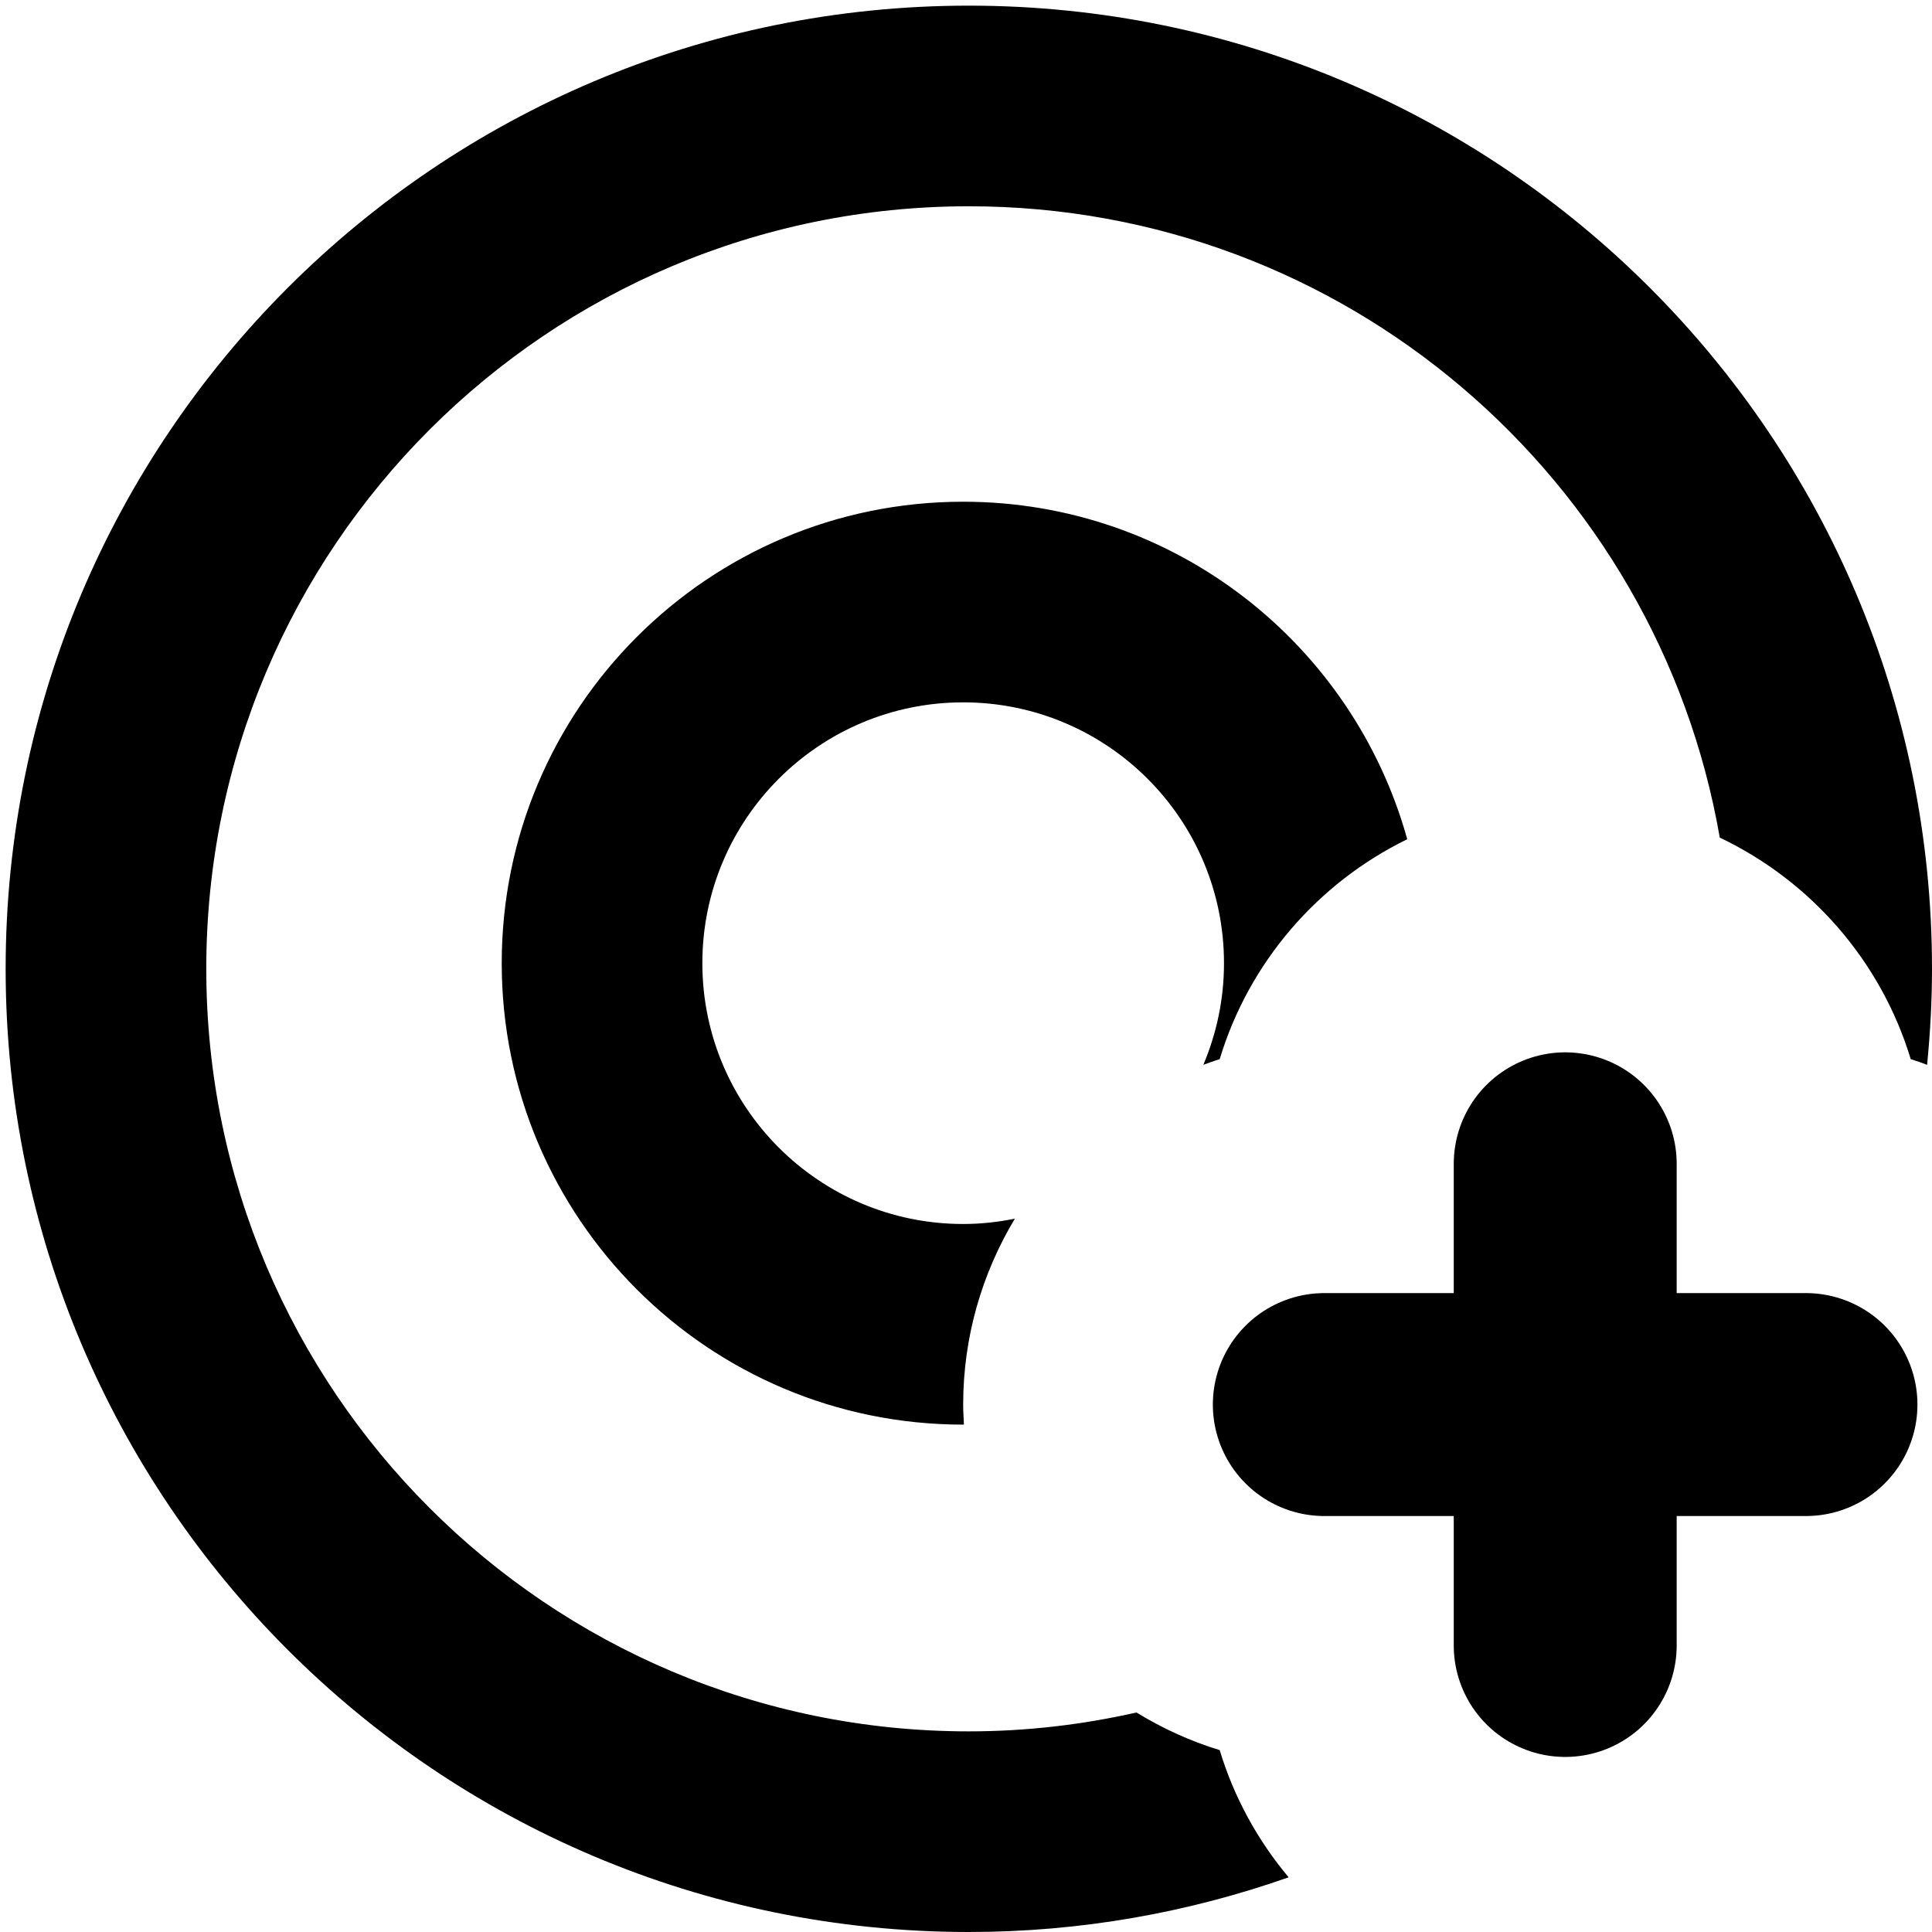
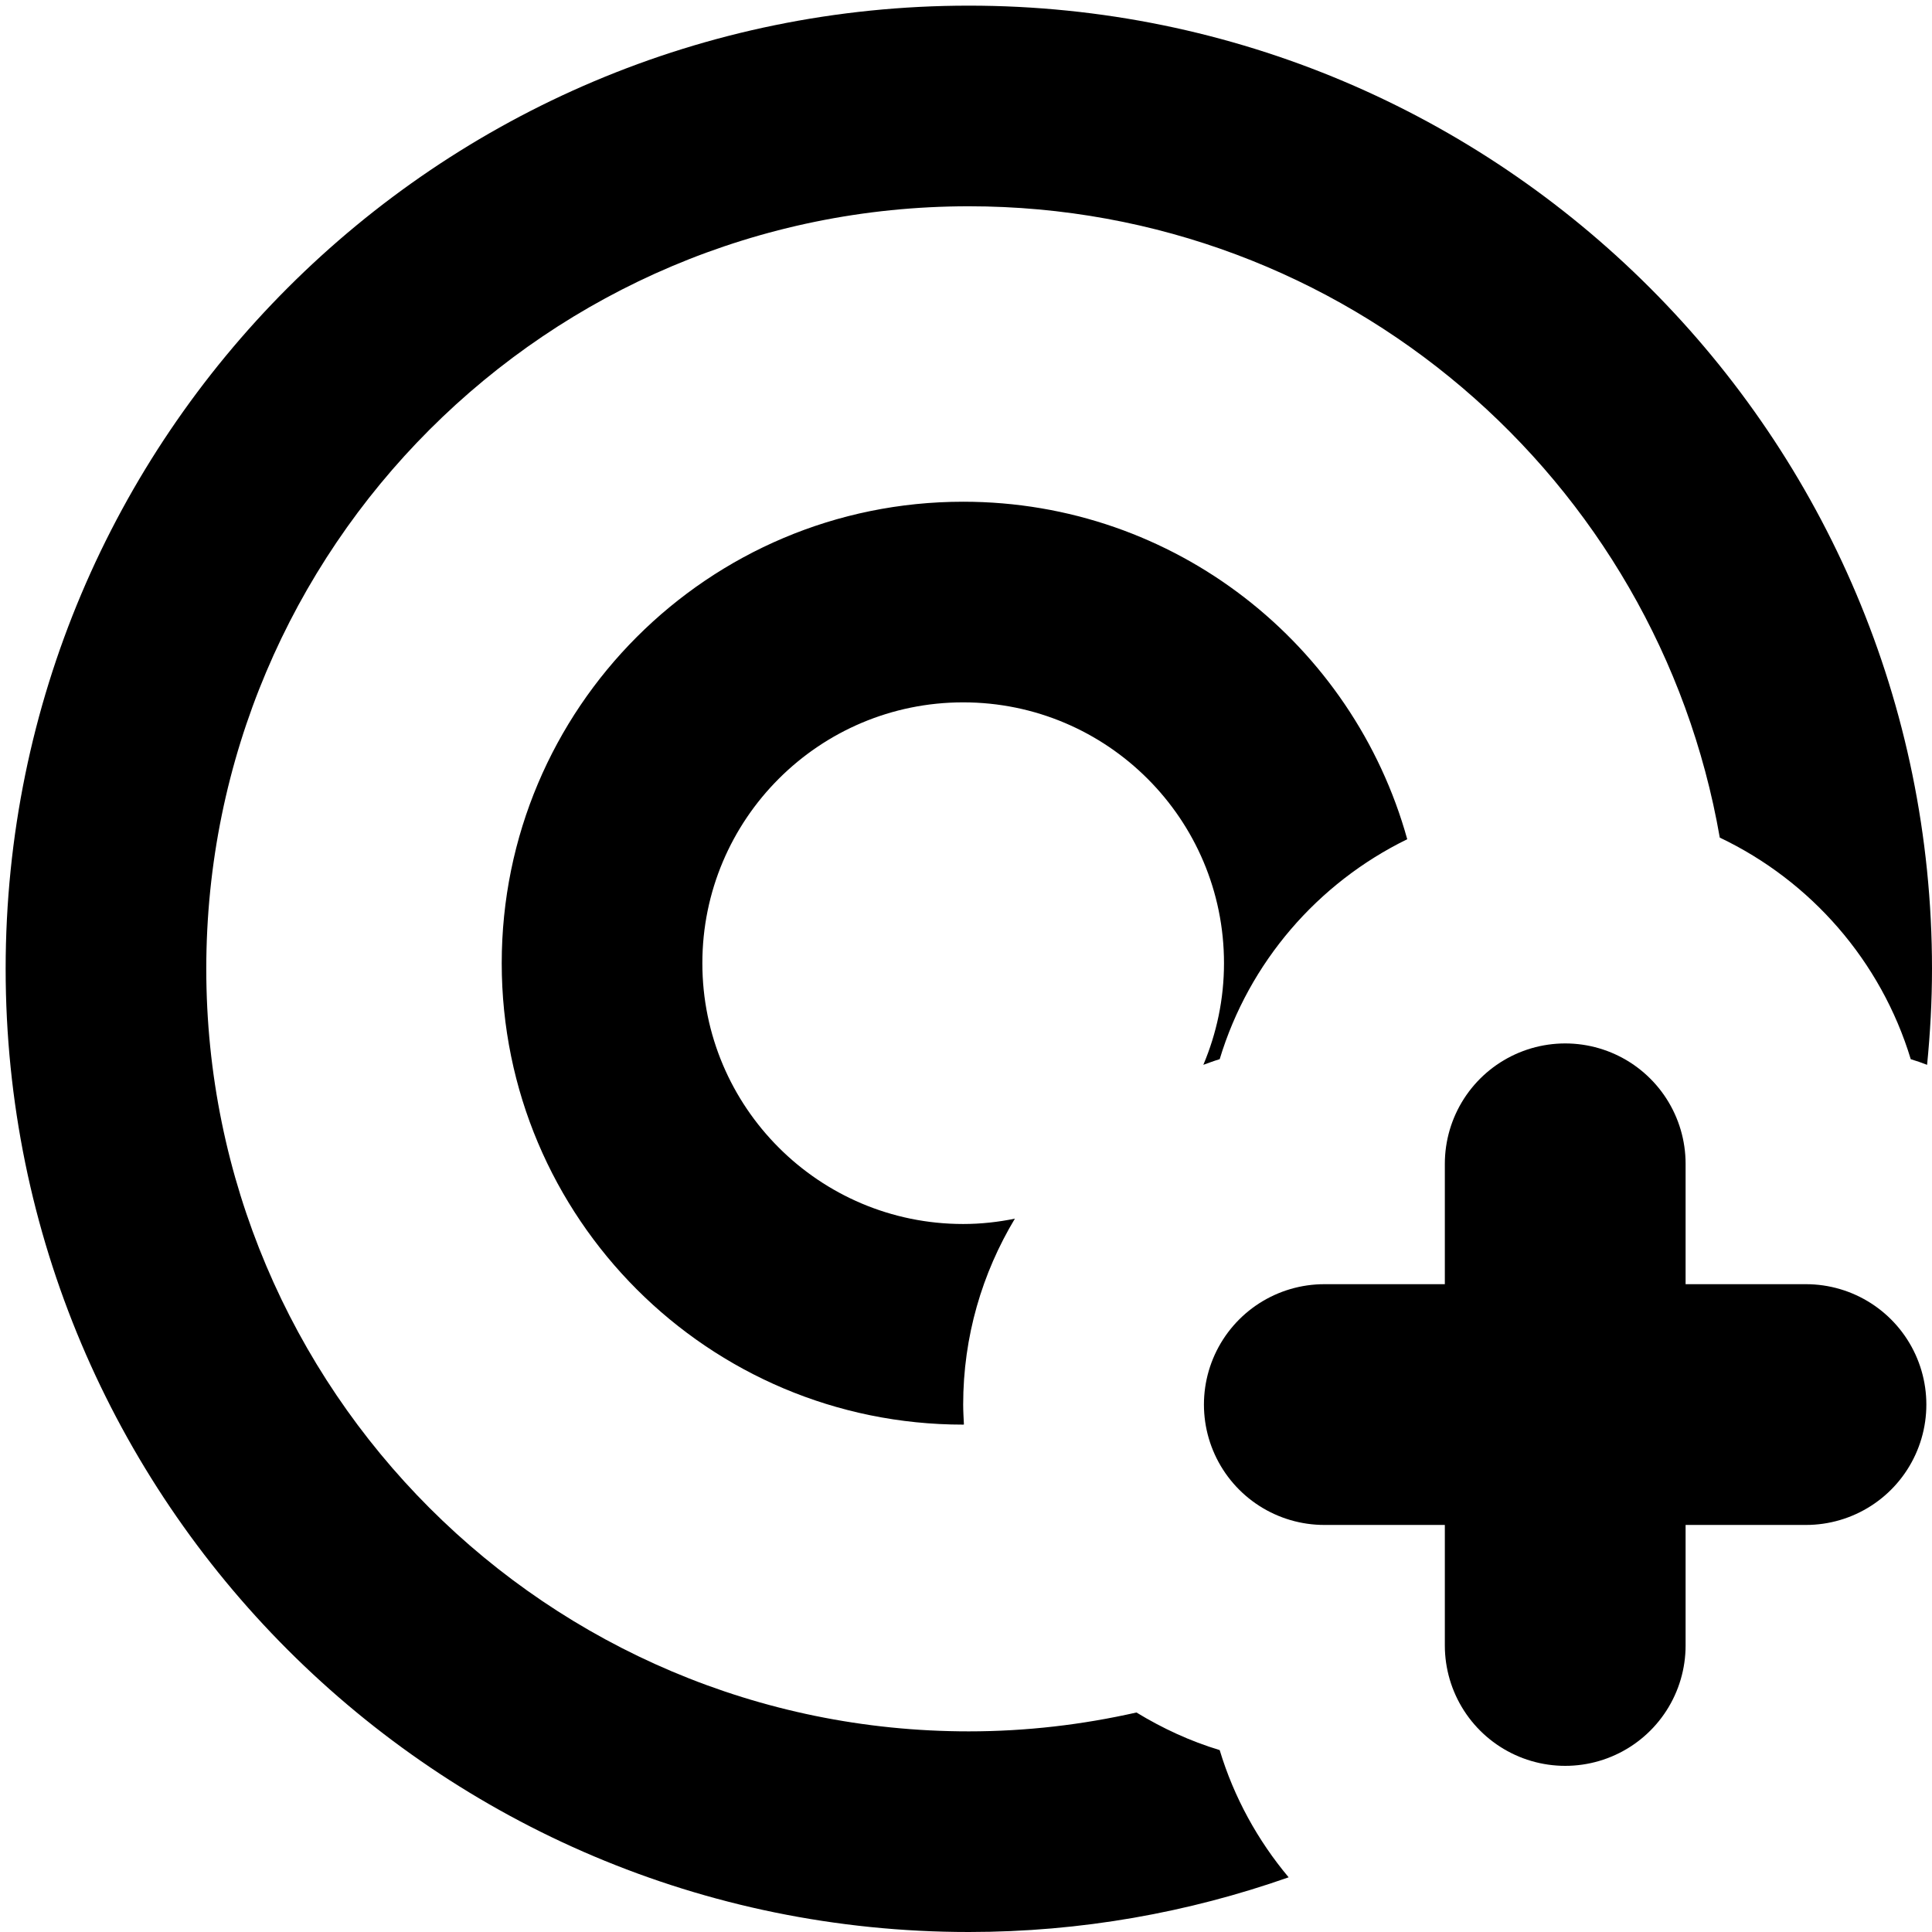
<svg xmlns="http://www.w3.org/2000/svg" width="13" height="13" viewBox="0 0 13 13" fill="none" data-fui-icon="true">
  <path d="M6.519 0.038C10.098 0.038 13 2.94 13 6.519C13 6.737 12.988 6.952 12.967 7.165C12.931 7.151 12.894 7.138 12.857 7.127C12.657 6.467 12.185 5.928 11.572 5.636C11.153 3.223 9.051 1.388 6.519 1.388C3.685 1.388 1.388 3.685 1.388 6.519C1.388 9.353 3.685 11.65 6.519 11.65C6.907 11.65 7.284 11.605 7.647 11.523C7.821 11.629 8.008 11.716 8.207 11.776C8.303 12.094 8.463 12.384 8.671 12.632C7.997 12.869 7.274 13 6.519 13C2.94 13 0.038 10.098 0.038 6.519C0.038 2.94 2.94 0.038 6.519 0.038ZM6.481 3.376C7.907 3.376 9.105 4.337 9.469 5.647C8.867 5.941 8.404 6.475 8.207 7.127C8.17 7.138 8.133 7.152 8.097 7.165C8.186 6.954 8.236 6.724 8.236 6.481C8.236 5.512 7.45 4.726 6.481 4.726C5.512 4.726 4.726 5.512 4.726 6.481C4.726 7.45 5.512 8.236 6.481 8.236C6.6 8.236 6.717 8.223 6.829 8.2C6.609 8.566 6.481 8.993 6.481 9.451C6.481 9.496 6.484 9.541 6.486 9.585C6.485 9.585 6.483 9.586 6.481 9.586C4.766 9.586 3.376 8.196 3.376 6.481C3.376 4.766 4.766 3.376 6.481 3.376Z" fill="currentColor" />
-   <path d="M10.532 7.831V9.451M10.532 11.072V9.451M10.532 9.451H8.911M10.532 9.451H12.152" stroke="currentColor" stroke-width="1.5" stroke-linecap="round" stroke-linejoin="round" />
+   <path d="M10.532 7.831V9.451M10.532 11.072V9.451M10.532 9.451H8.911M10.532 9.451H12.152" stroke="currentColor" stroke-width="1.62" stroke-linecap="round" stroke-linejoin="round" />
</svg>
